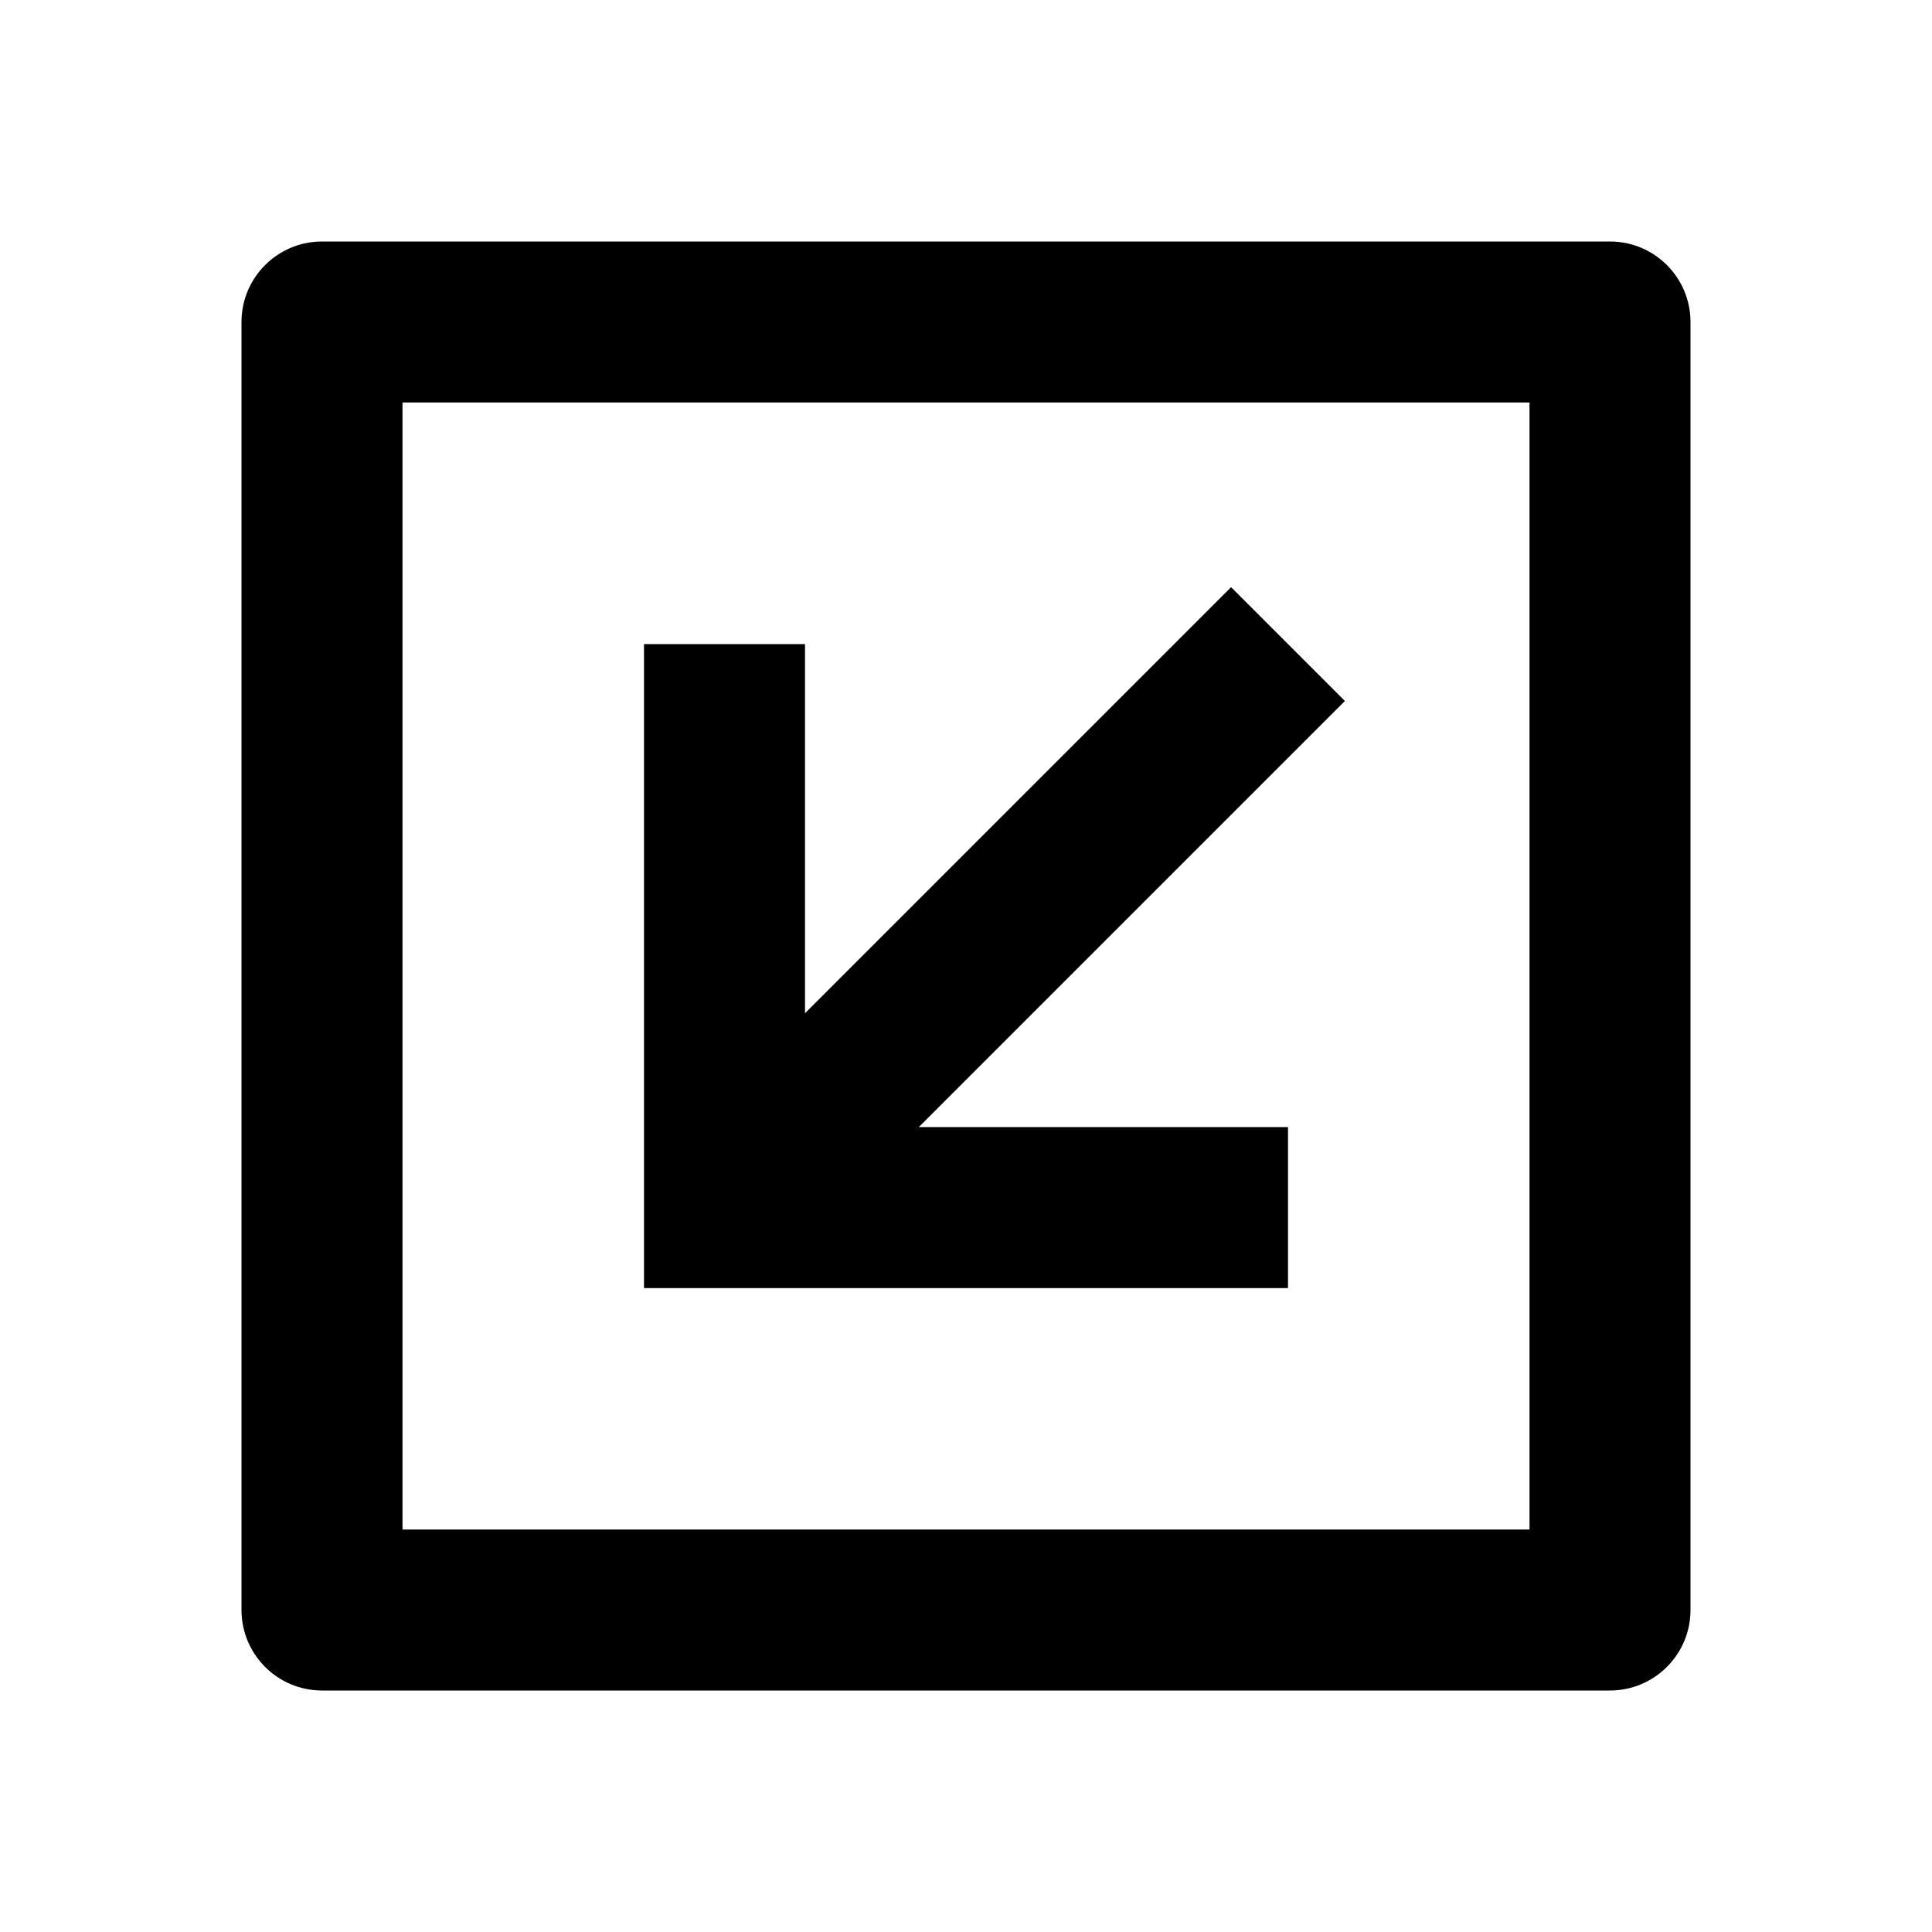
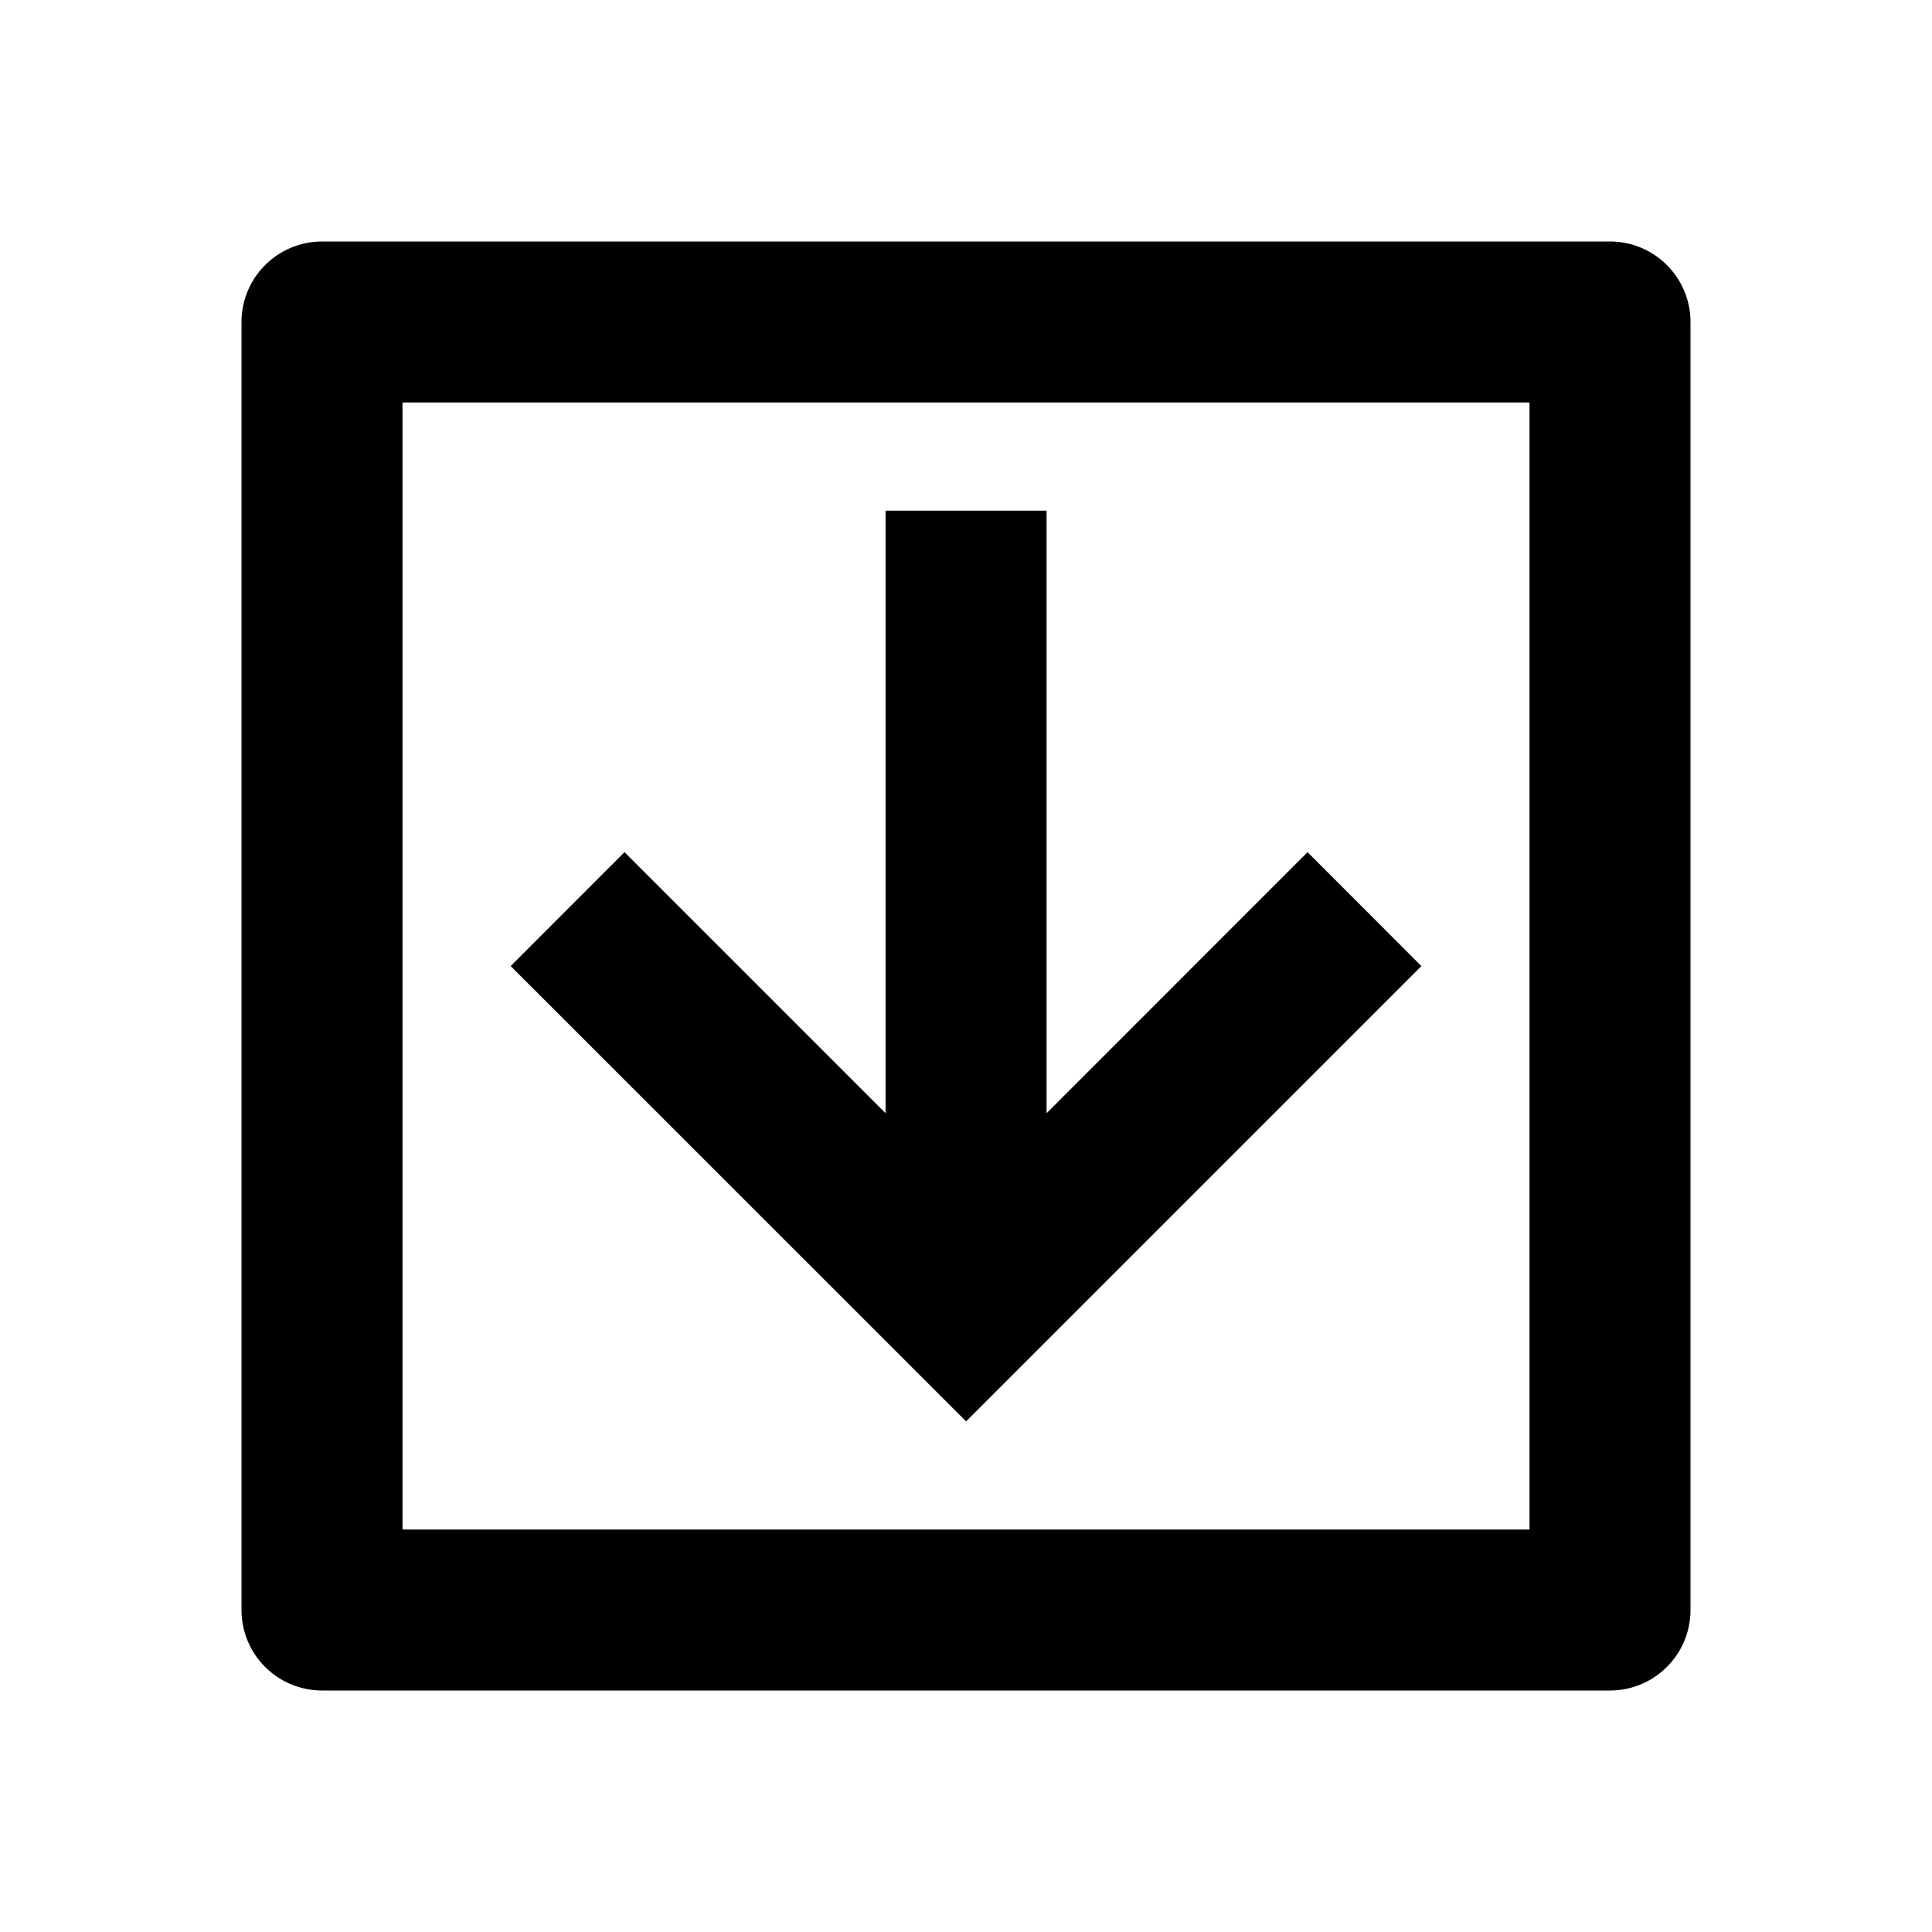
<svg xmlns="http://www.w3.org/2000/svg" viewBox="0 0 24 24" fill="currentColor">
-   <path d="M20 3H4C3.448 3 3 3.448 3 4V20C3 20.552 3.448 21 4 21H20C20.552 21 21 20.552 21 20V4C21 3.448 20.552 3 20 3ZM5 19V5H19V19H5ZM8 16.001V8.001H10V12.587L15.293 7.294L16.707 8.708L11.414 14.001H16V16.001H8Z" />
+   <path d="M20 3H4C3.448 3 3 3.448 3 4V20C3 20.552 3.448 21 4 21H20C20.552 21 21 20.552 21 20V4C21 3.448 20.552 3 20 3ZM5 19V5H19V19H5ZM11.001 6.344V13.829L7.758 10.586L6.344 12.001L12.001 17.657L17.657 12.001L16.243 10.586L13.001 13.829V6.344H11.001Z" />
</svg>
